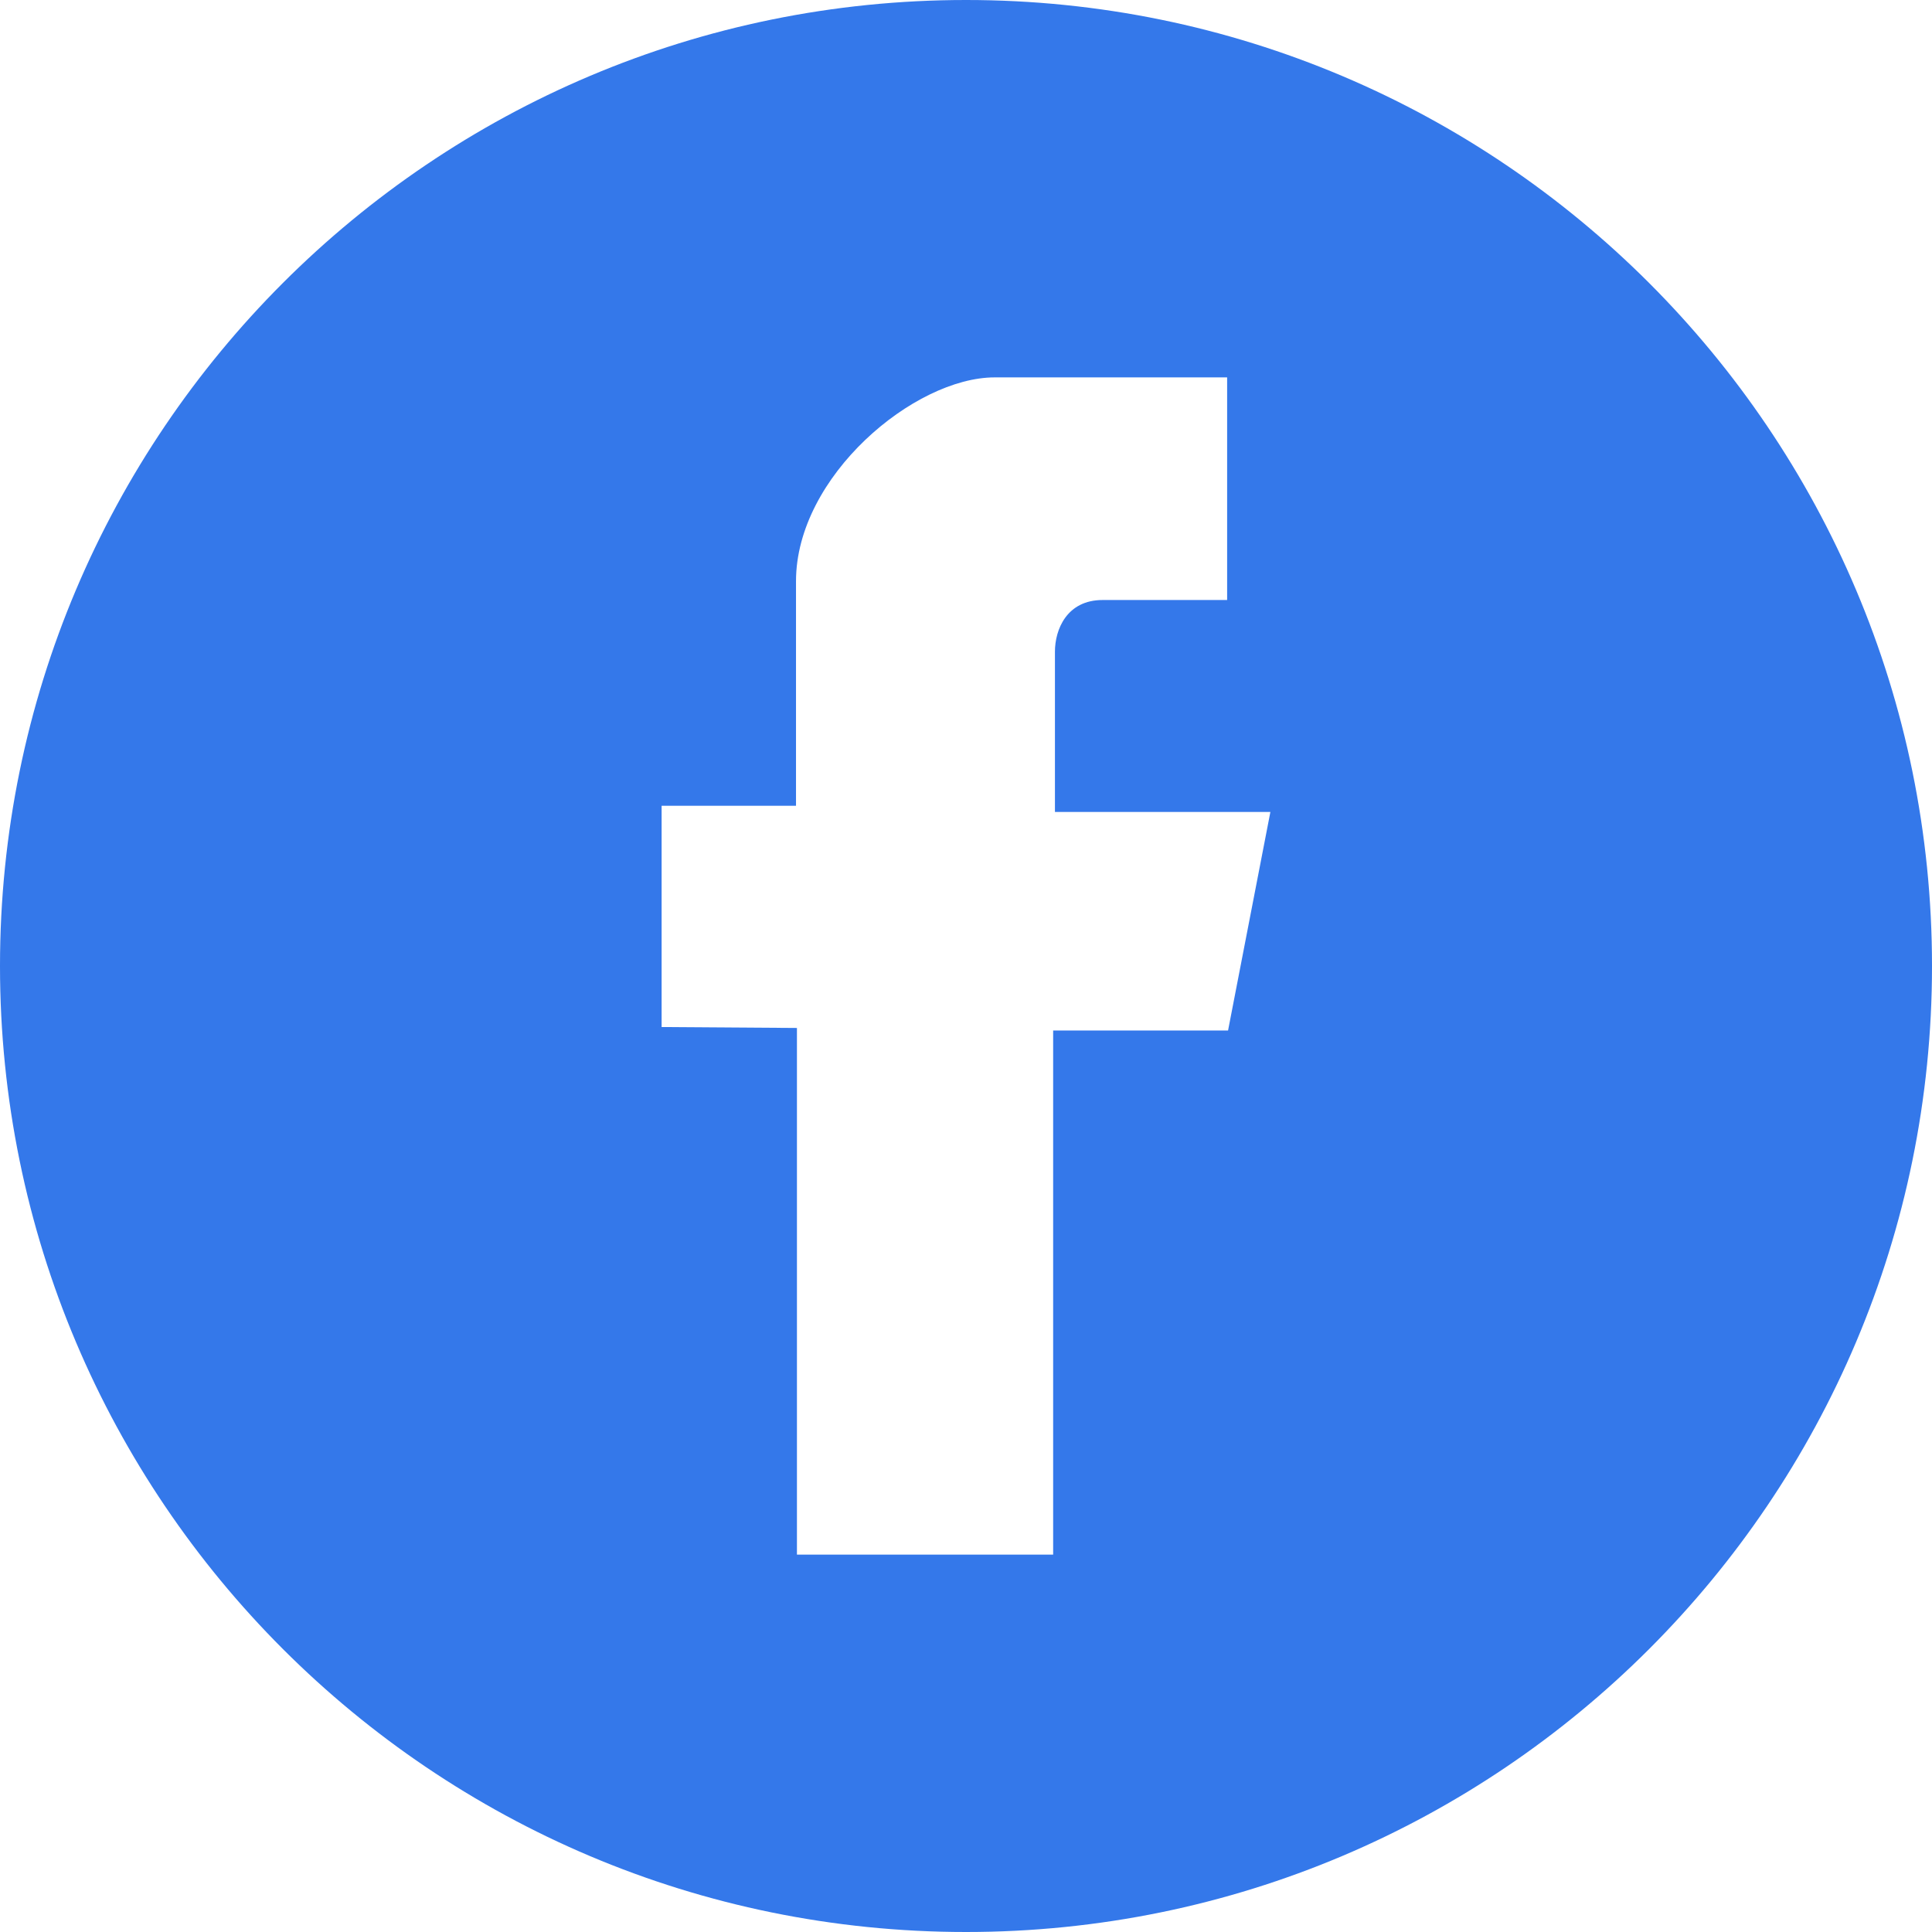
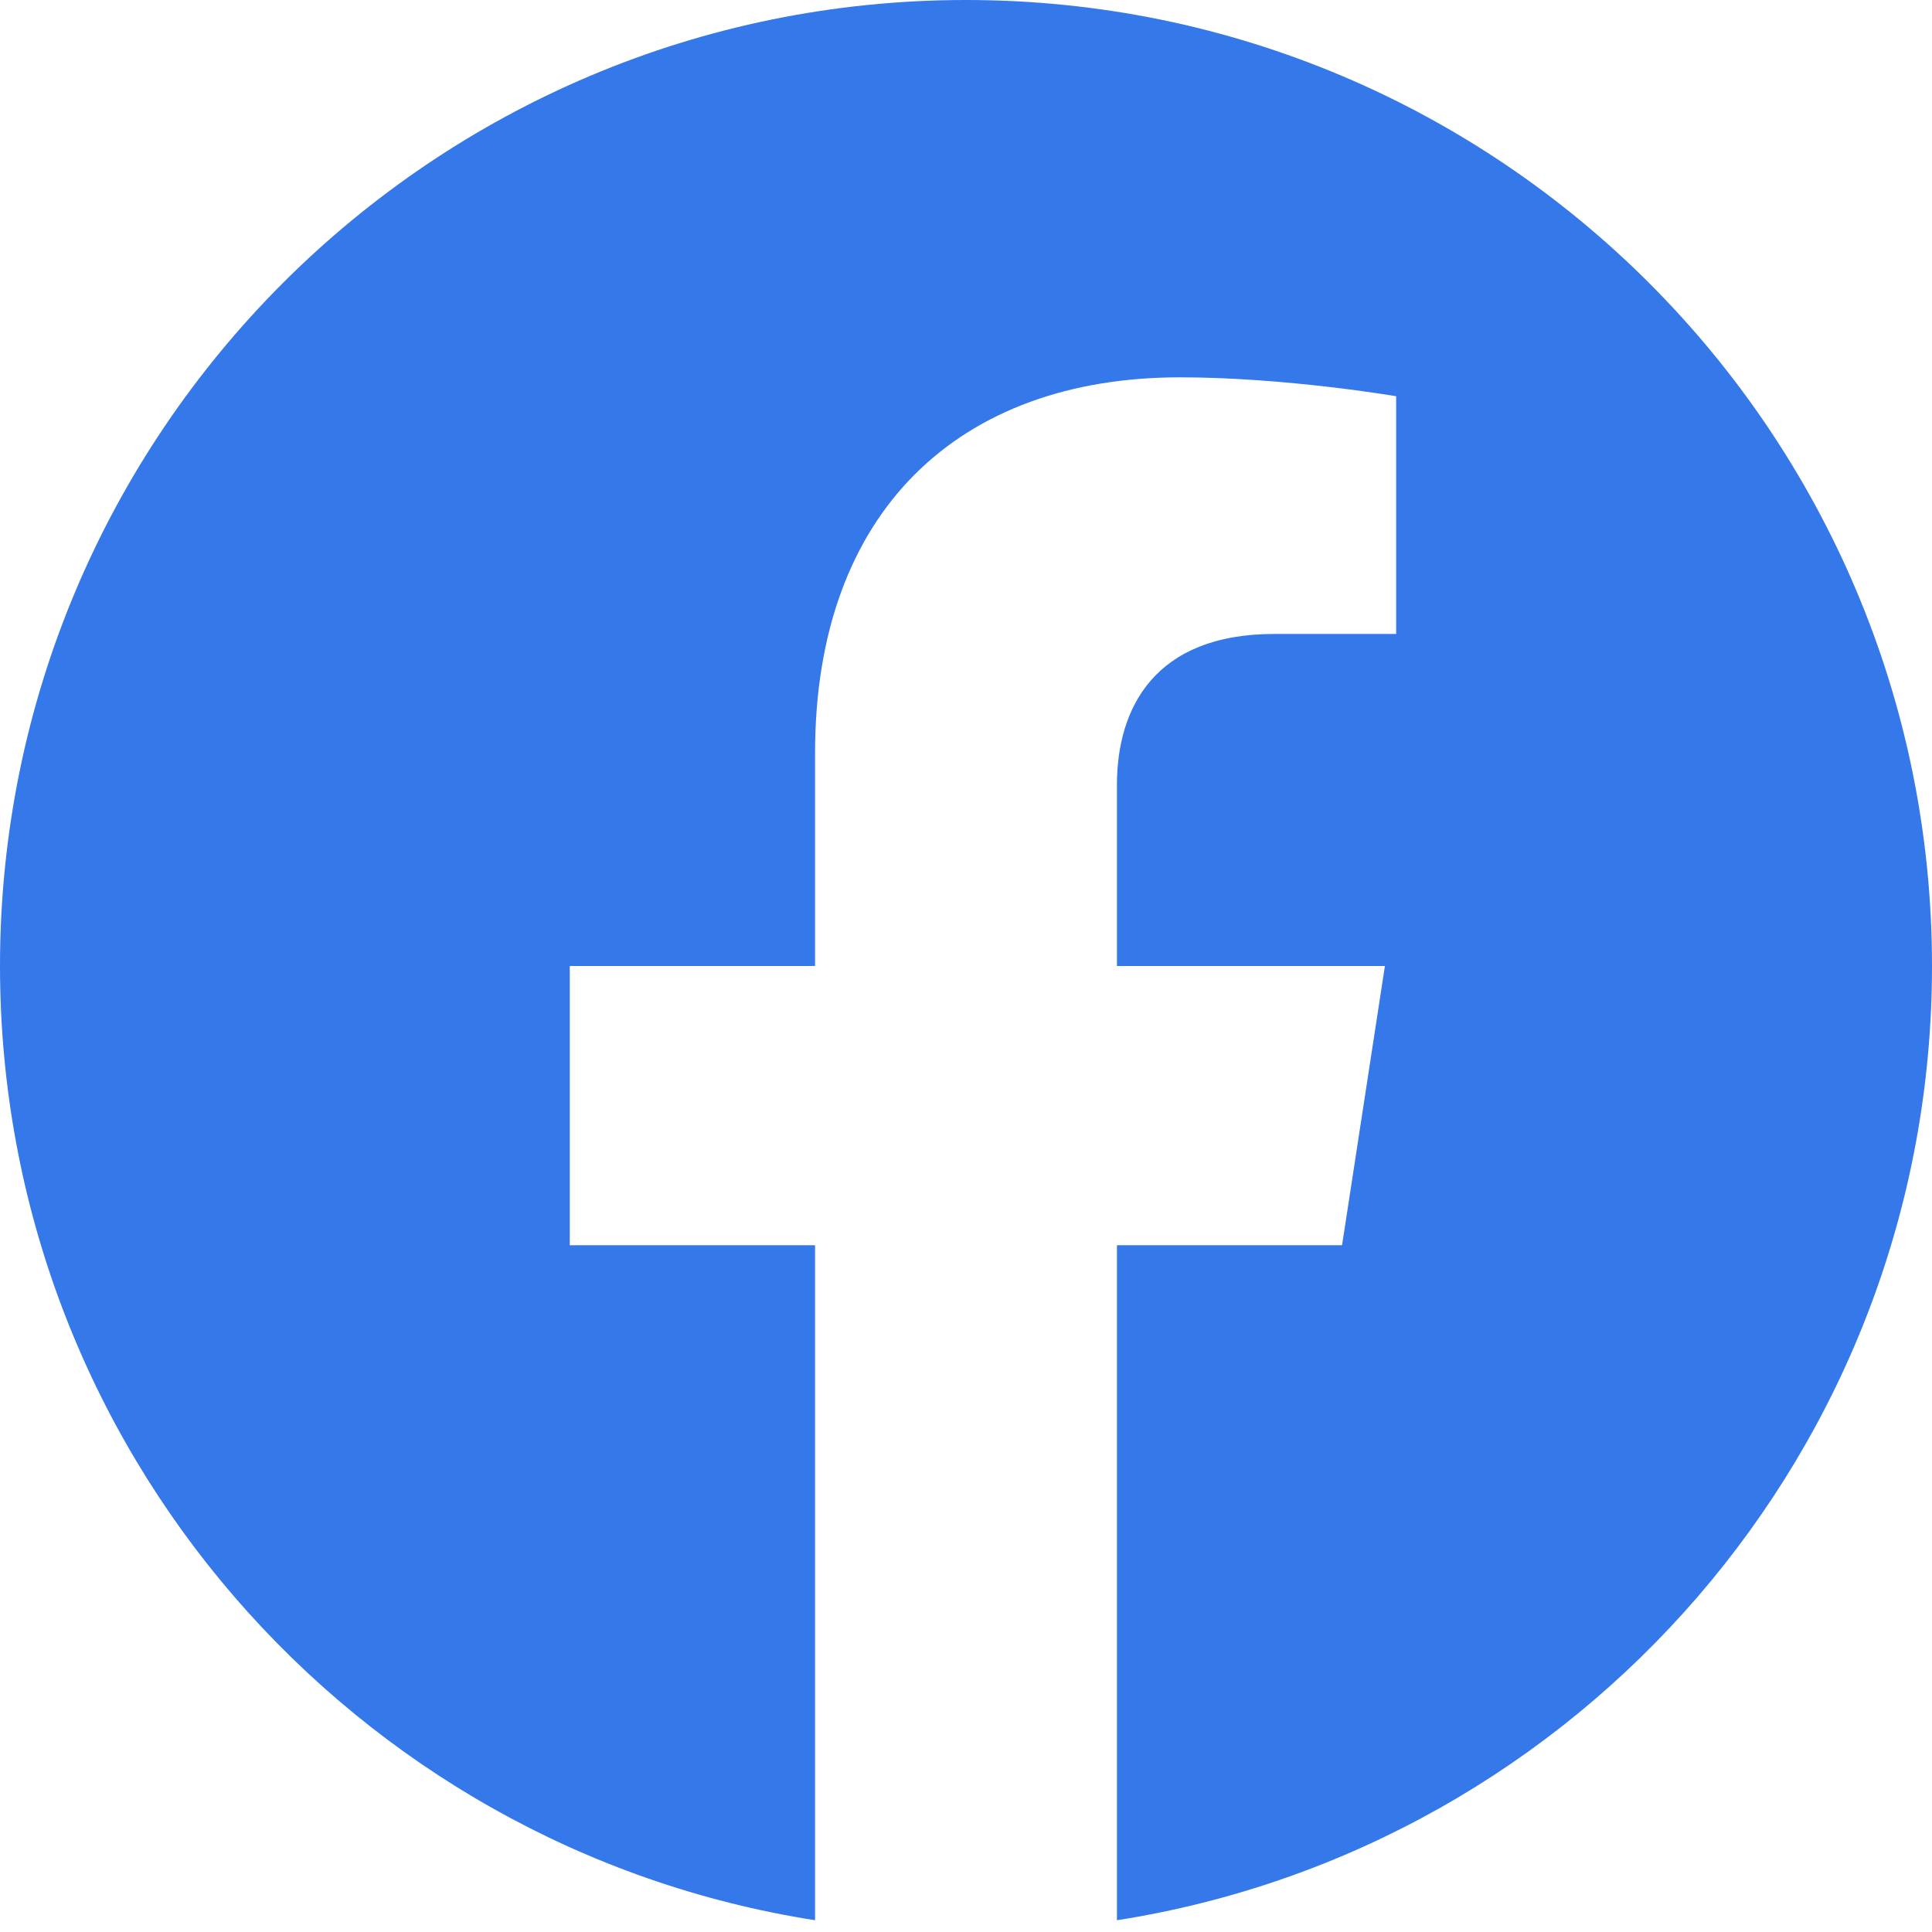
- <svg xmlns="http://www.w3.org/2000/svg" t="1579777686429" class="icon" viewBox="0 0 1024 1024" version="1.1" p-id="2108" width="200" height="200">
+ <svg xmlns="http://www.w3.org/2000/svg" t="1579842330580" class="icon" viewBox="0 0 1024 1024" version="1.1" p-id="2106" width="200" height="200">
  <defs>
    <style type="text/css">@font-face { font-weight: 400; font-style: normal; font-family: Inter-Loom; src: url("https://cdn.loom.com/assets/fonts/inter/Inter-UI-Regular.woff2") format("woff2"); }
@font-face { font-weight: 400; font-style: italic; font-family: Inter-Loom; src: url("https://cdn.loom.com/assets/fonts/inter/Inter-UI-Italic.woff2") format("woff2"); }
@font-face { font-weight: 500; font-style: normal; font-family: Inter-Loom; src: url("https://cdn.loom.com/assets/fonts/inter/Inter-UI-Medium.woff2") format("woff2"); }
@font-face { font-weight: 500; font-style: italic; font-family: Inter-Loom; src: url("https://cdn.loom.com/assets/fonts/inter/Inter-UI-MediumItalic.woff2") format("woff2"); }
@font-face { font-weight: 700; font-style: normal; font-family: Inter-Loom; src: url("https://cdn.loom.com/assets/fonts/inter/Inter-UI-Bold.woff2") format("woff2"); }
@font-face { font-weight: 700; font-style: italic; font-family: Inter-Loom; src: url("https://cdn.loom.com/assets/fonts/inter/Inter-UI-BoldItalic.woff2") format("woff2"); }
@font-face { font-weight: 900; font-style: normal; font-family: Inter-Loom; src: url("https://cdn.loom.com/assets/fonts/inter/Inter-UI-Black.woff2") format("woff2"); }
@font-face { font-weight: 900; font-style: italic; font-family: Inter-Loom; src: url("https://cdn.loom.com/assets/fonts/inter/Inter-UI-BlackItalic.woff2") format("woff2"); }
</style>
  </defs>
-   <path d="M512.019 0C229.228 0 0 229.219 0 512s229.228 512 512.019 512 511.984-229.219 511.984-512S794.775 0 512.019 0zM650.9 546.188l-92.709 0 0 277.791-135.797 0 0-279.137-71.725-0.494 0-117.269 71.231 0L421.9 308.034c0-55.631 62.759-108.009 105.287-108.009l123.219 0 0 117.994-65.978 0c-19.016 0-25.288 15.666-25.288 27.387l0 84.956 114.188 0L650.9 546.188z" p-id="2109" fill="#3478EA" />
+   <path d="M1024 512C1024 229.242 794.758 0 512 0S0 229.242 0 512c0 255.555 187.214 467.389 431.994 505.767v-357.777h-130.003V512h130.003V399.182c0-128.312 76.444-199.19 193.402-199.19 56.008 0 114.599 10.017 114.599 10.017v125.997h-64.557c-63.622 0-83.434 39.446-83.434 79.961V512h142.024l-22.706 147.99h-119.318v357.777C836.786 979.389 1024 767.555 1024 512" p-id="2107" fill="#3478EA" />
</svg>
